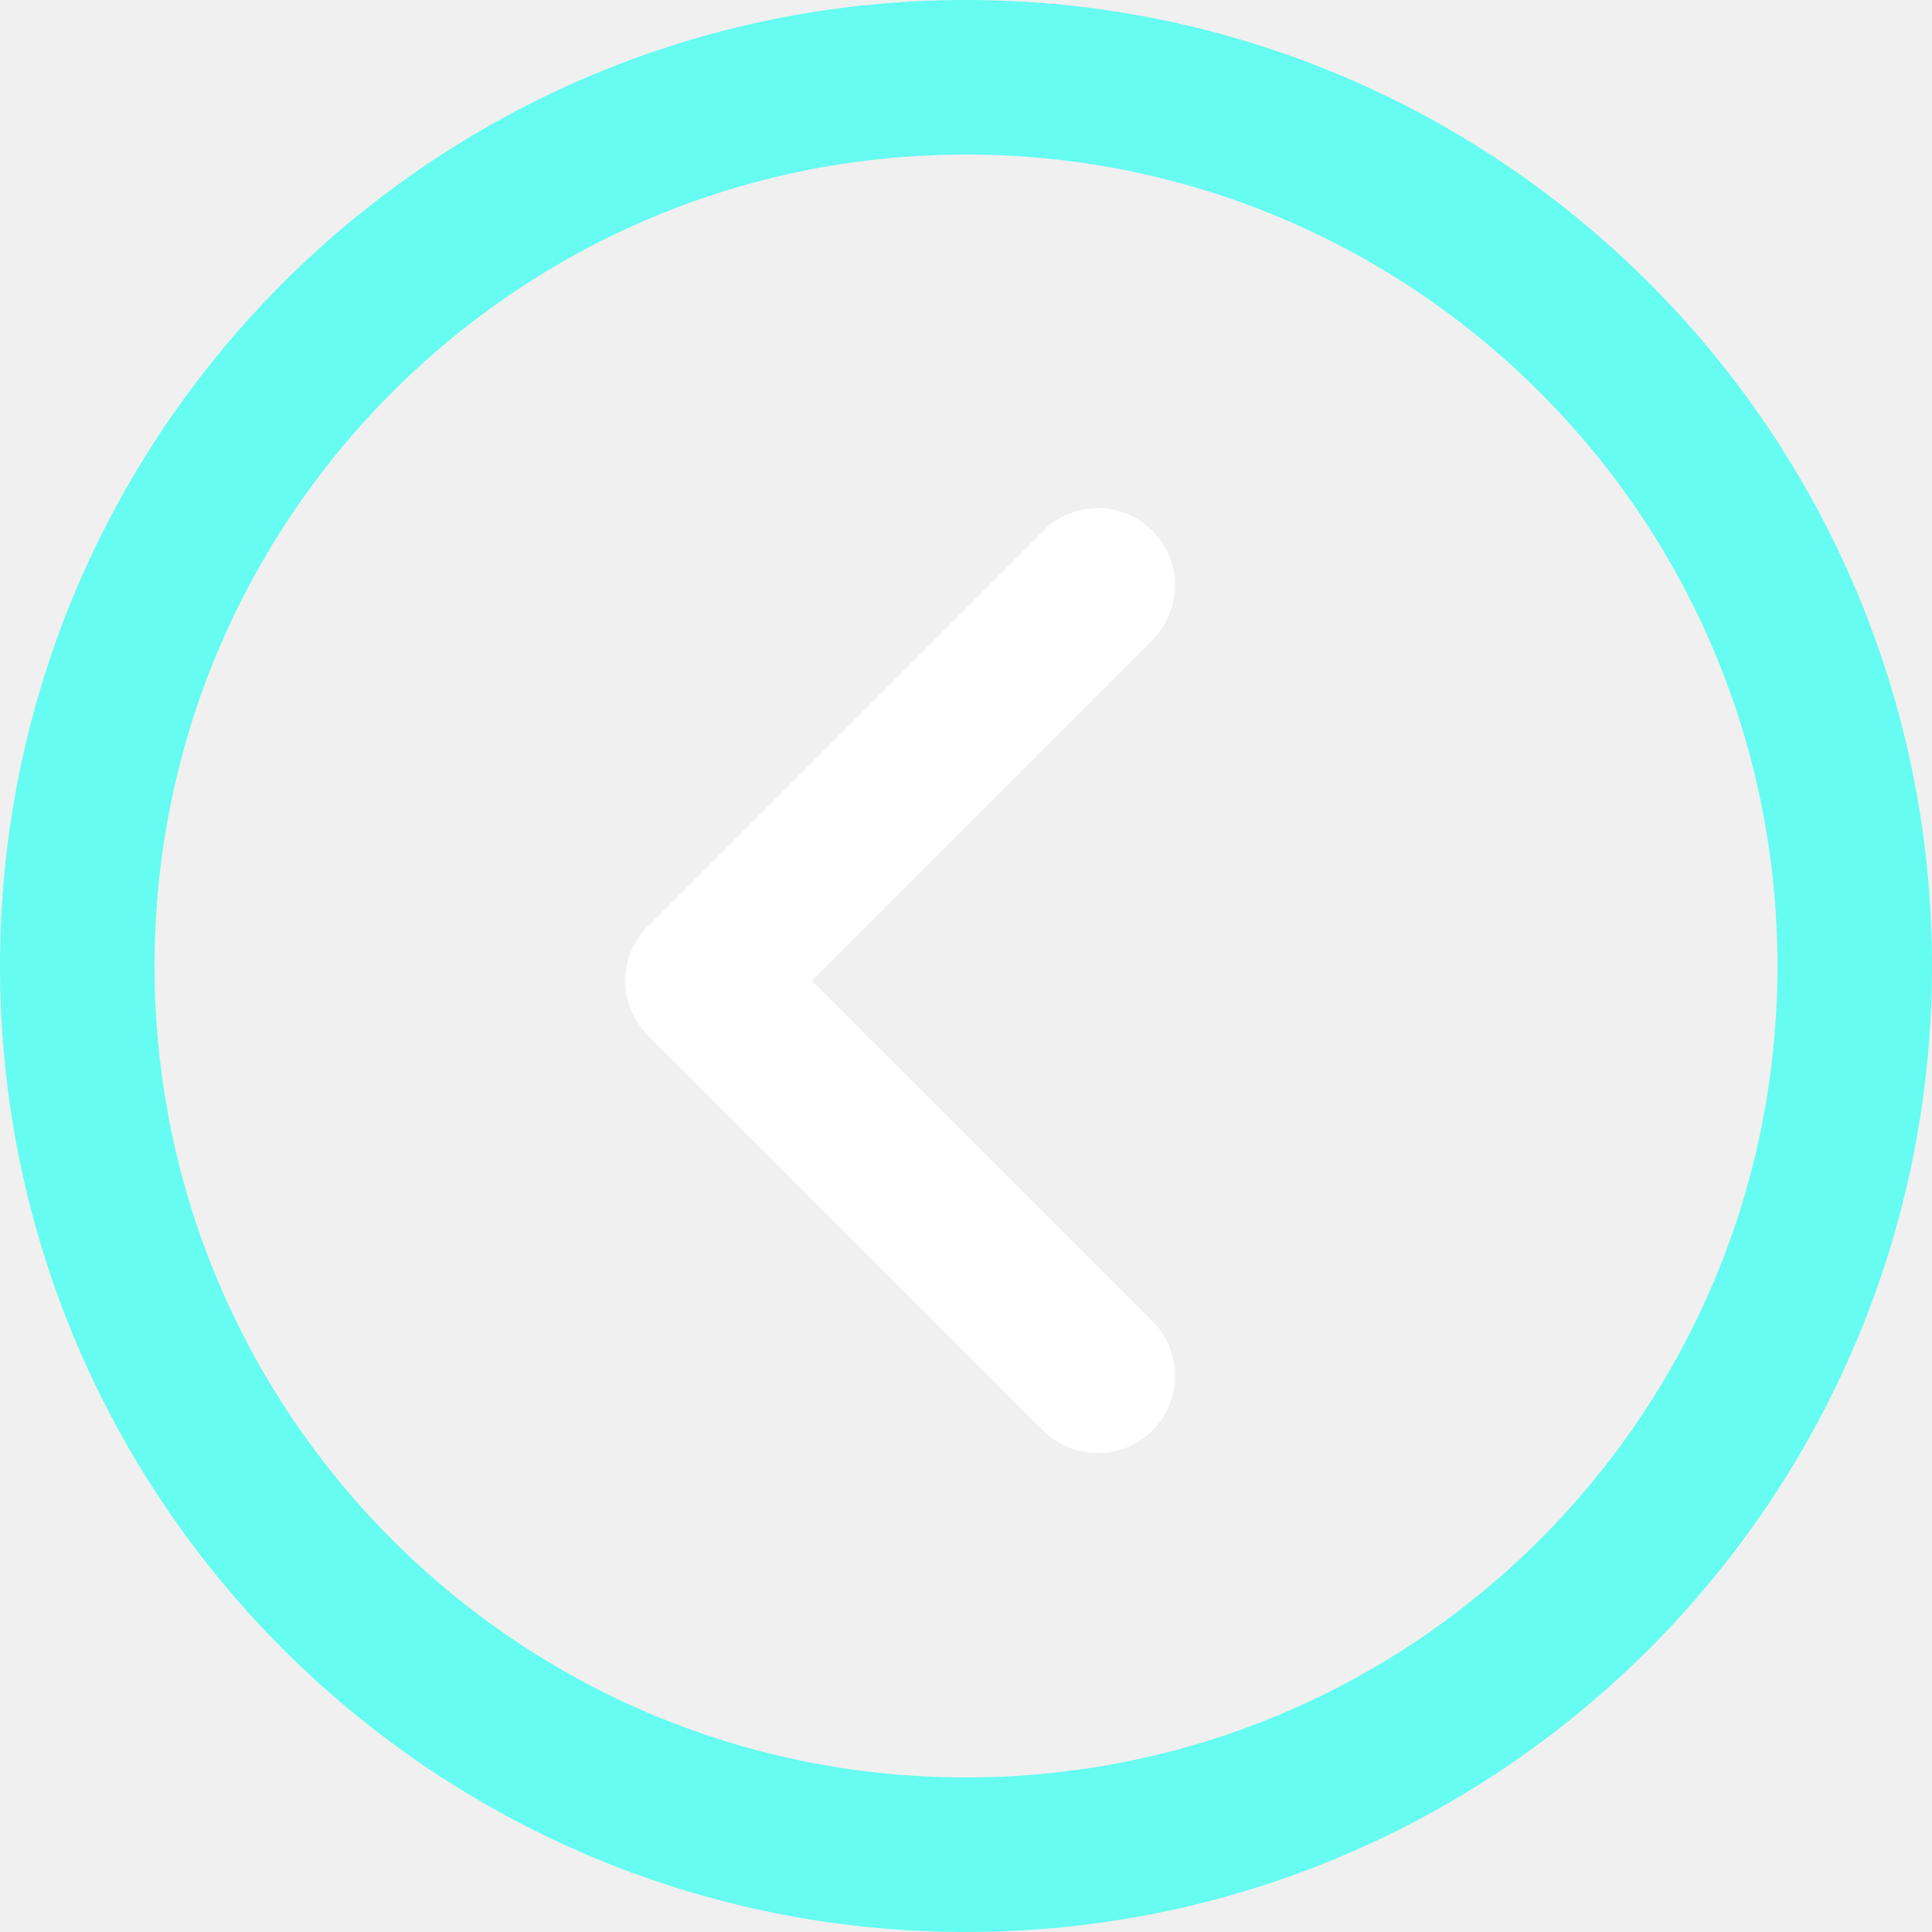
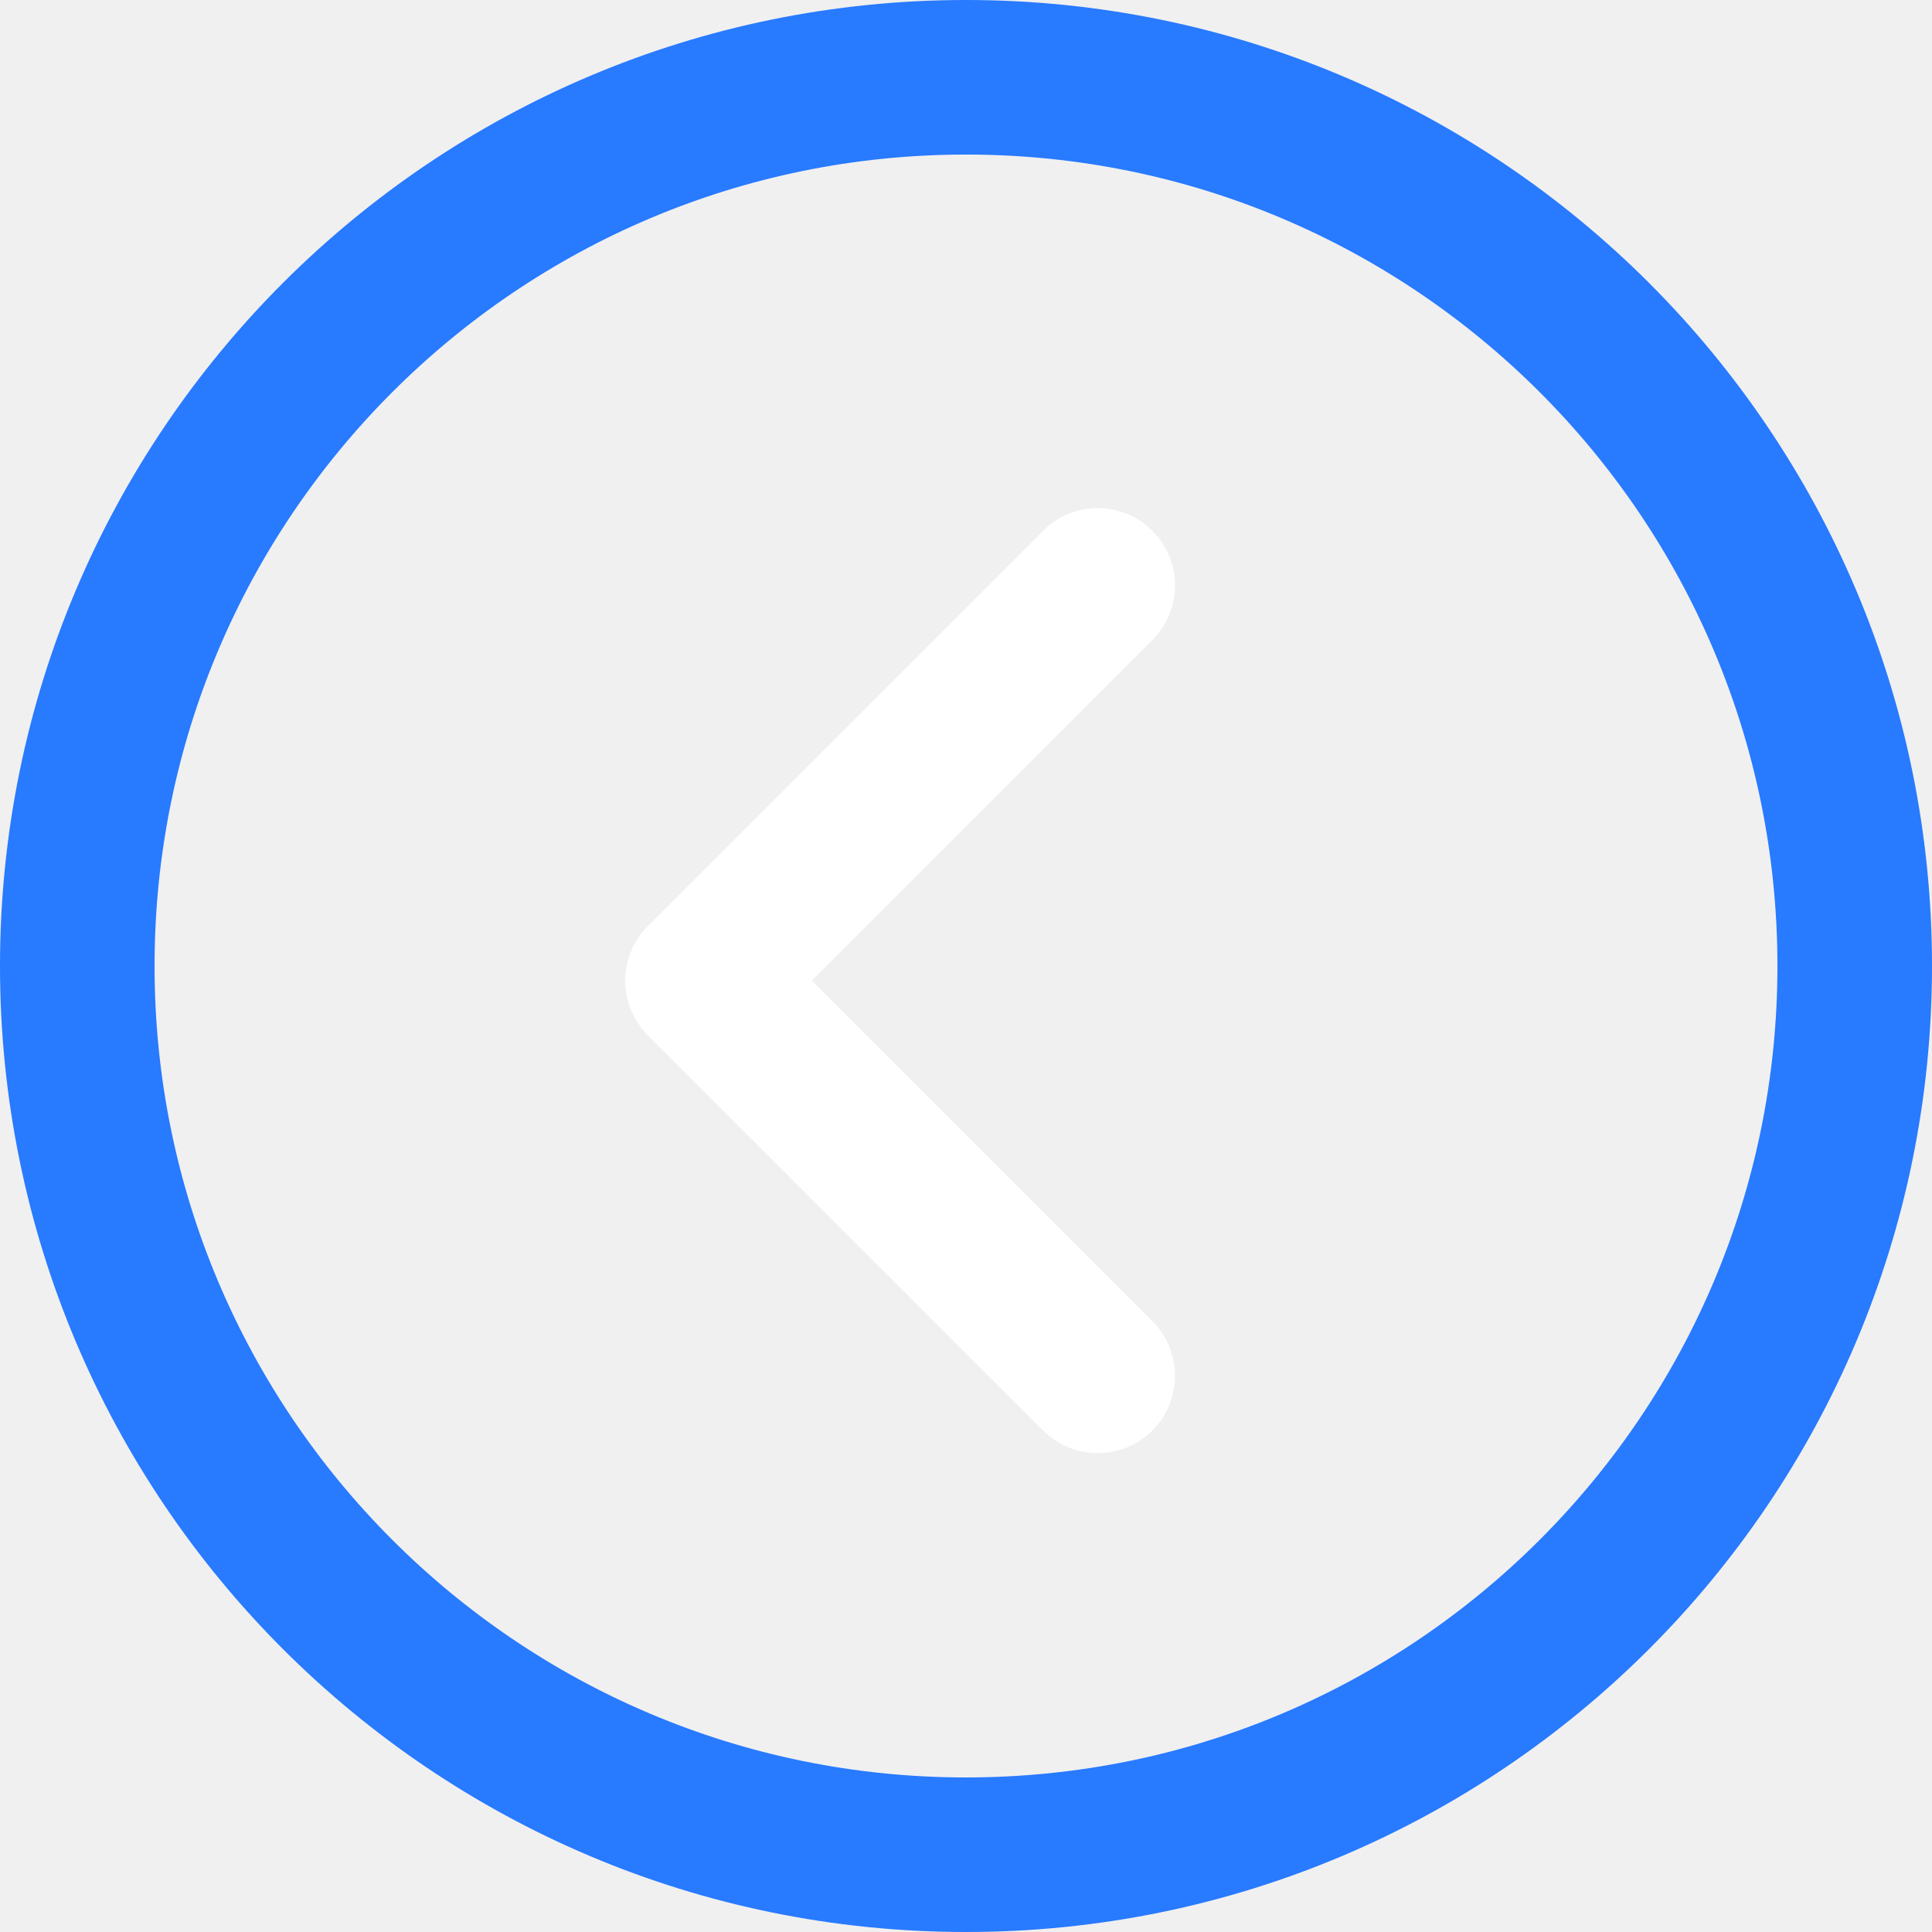
<svg xmlns="http://www.w3.org/2000/svg" width="50" height="50" viewBox="0 0 50 50" fill="none">
-   <circle cx="25" cy="25" r="23" stroke="#66FCF1" stroke-width="4" />
+   <circle cx="25" cy="25" r="23" stroke="#287AFF" stroke-width="4" />
  <path d="M28.409 35.606L18.182 25.379L28.409 15.151" stroke="white" stroke-width="4" stroke-linecap="round" stroke-linejoin="round" />
</svg>
